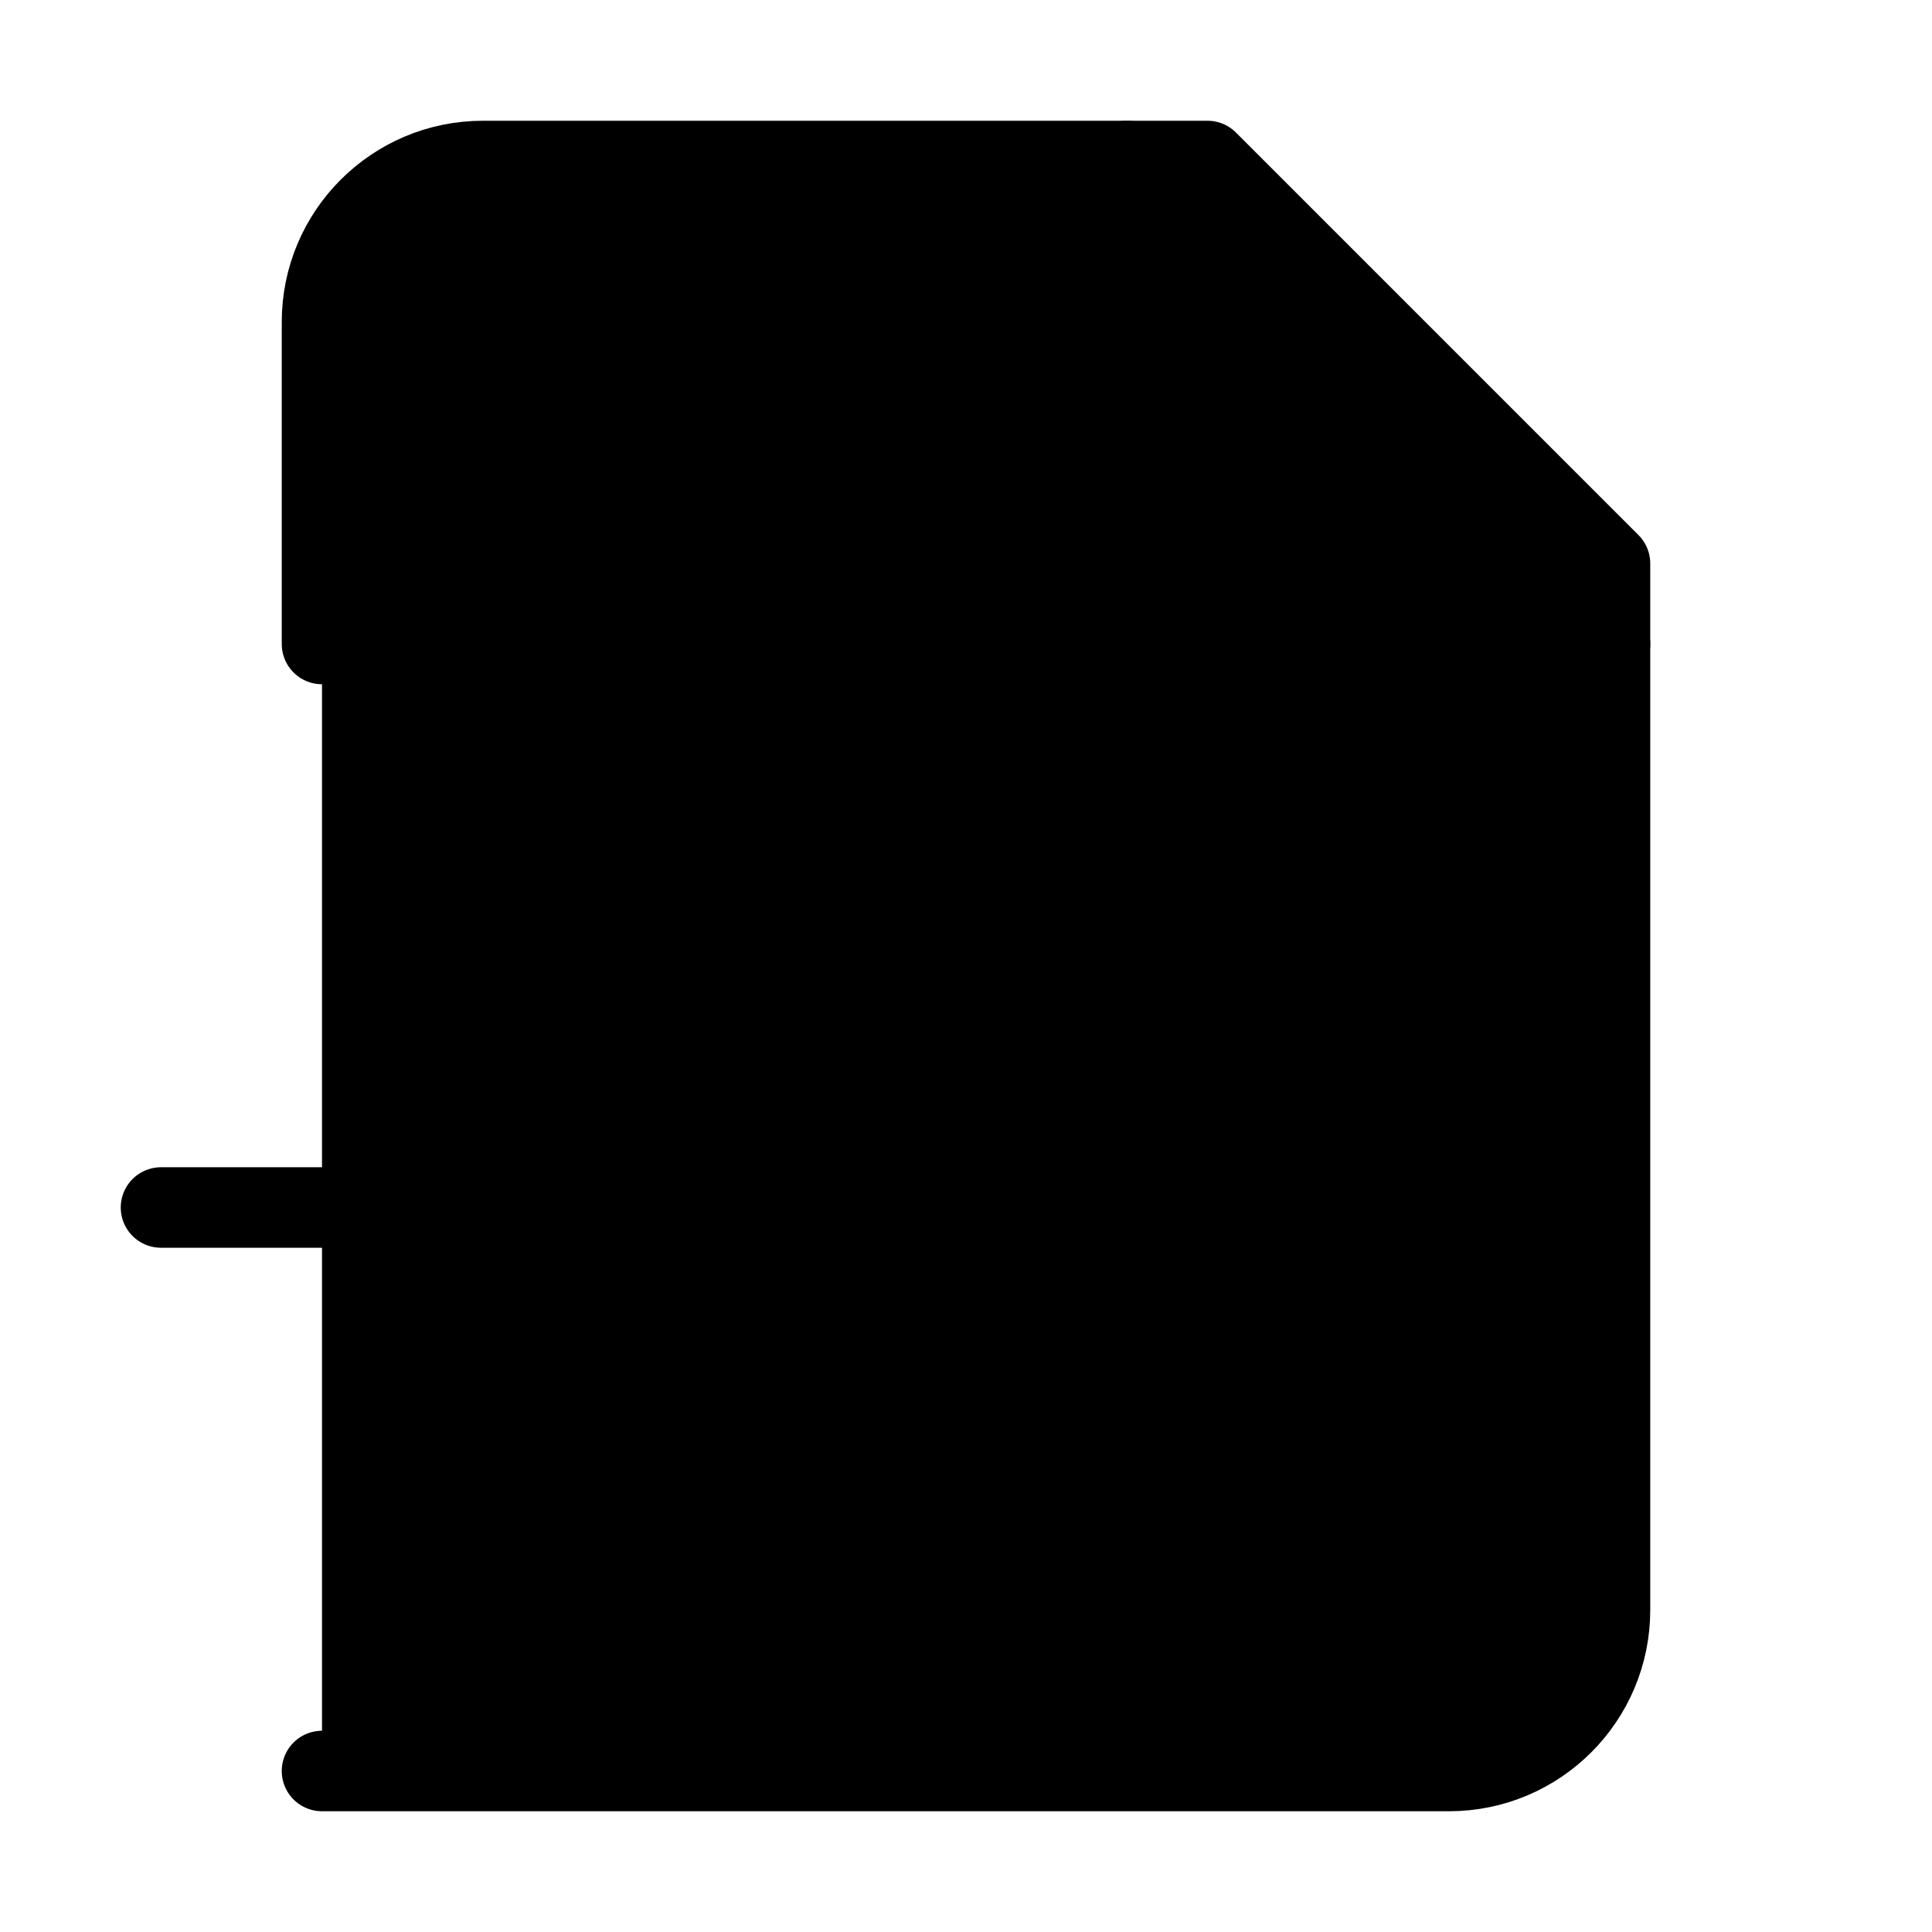
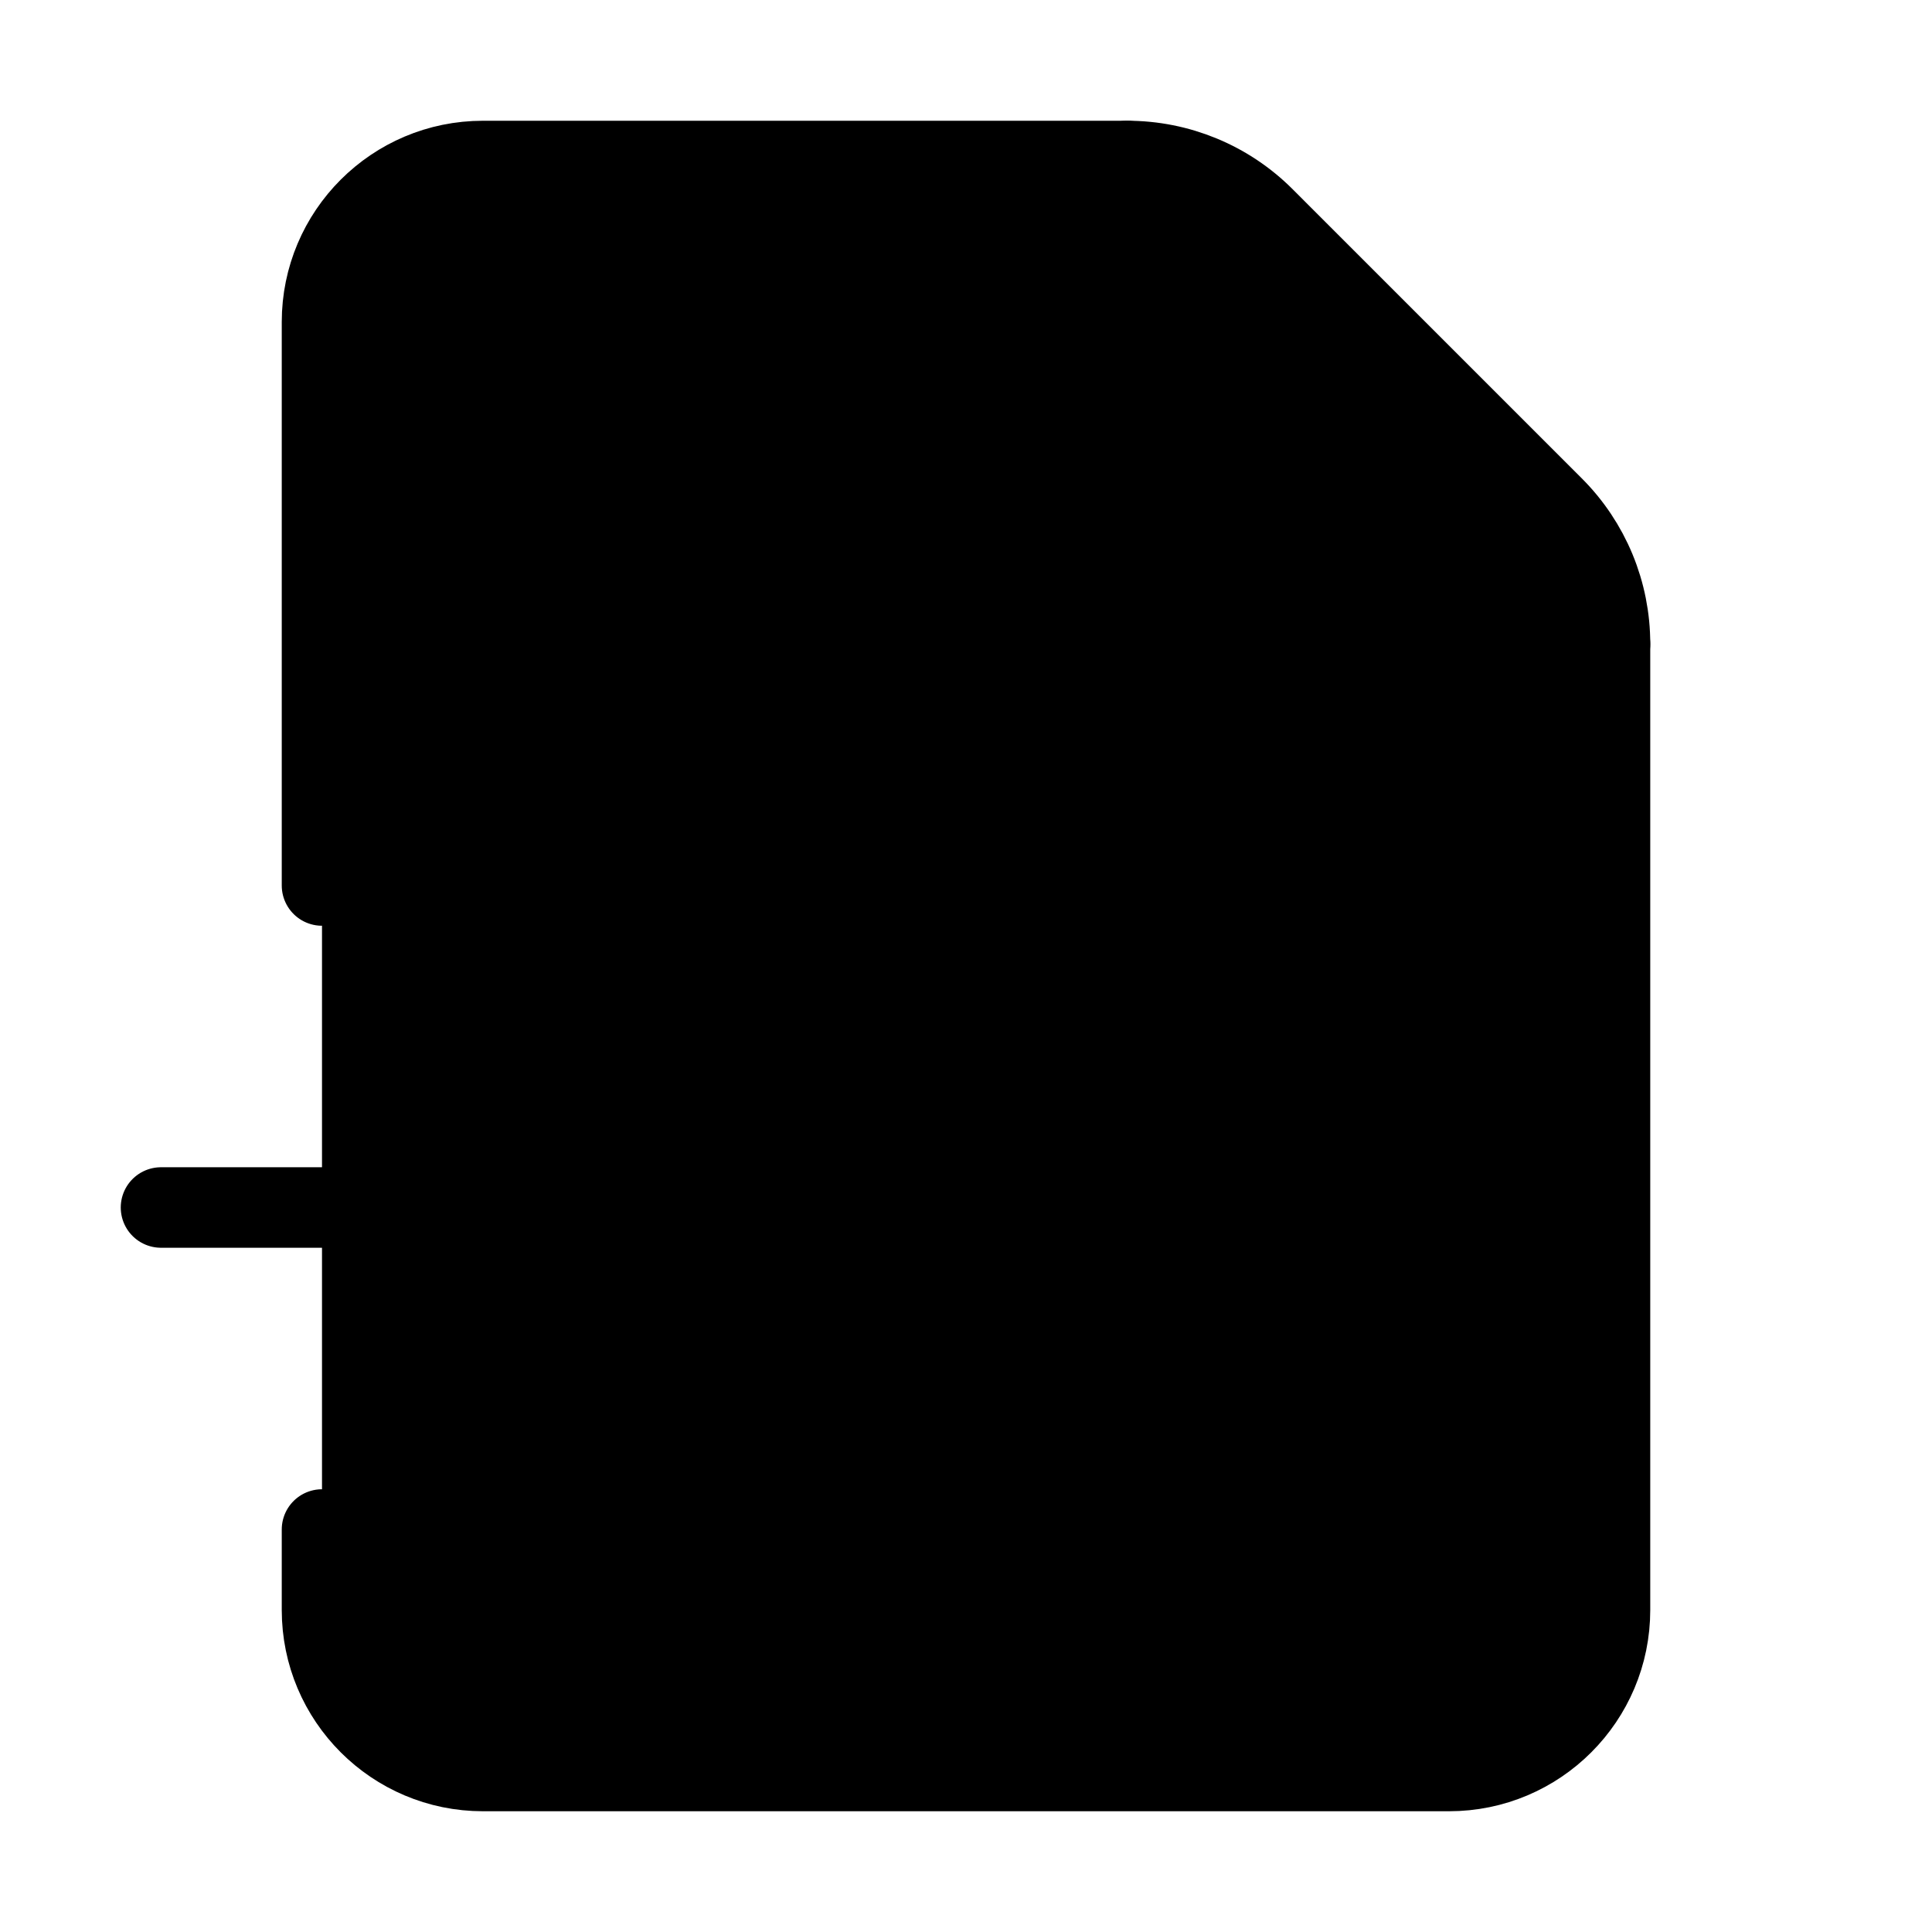
<svg xmlns="http://www.w3.org/2000/svg" width="24" height="24" viewBox="0 0 24 24" fill="currentColor" stroke="currentColor" stroke-width="calc((100vw - 100vh) / 10)" stroke-linecap="round" stroke-linejoin="round">
-   <path vector-effect="non-scaling-stroke" d="M4 22h14a2 2 0 0 0 2-2V7l-5-5H6a2 2 0 0 0-2 2v4" />
-   <path vector-effect="non-scaling-stroke" d="M14 2v4a2 2 0 0 0 2 2h4" />
+   <path vector-effect="non-scaling-stroke" d="M4 11V4a2 2 0 0 1 2-2h8a2.4 2.4 0 0 1 1.706.706l3.588 3.588A2.4 2.4 0 0 1 20 8v12a2 2 0 0 1-2 2H6a2 2 0 0 1-2-2v-1" />
+   <path vector-effect="non-scaling-stroke" d="M14 2v5a1 1 0 0 0 1 1h5" />
  <path vector-effect="non-scaling-stroke" d="M2 15h10" />
  <path vector-effect="non-scaling-stroke" d="m9 18 3-3-3-3" />
</svg>
